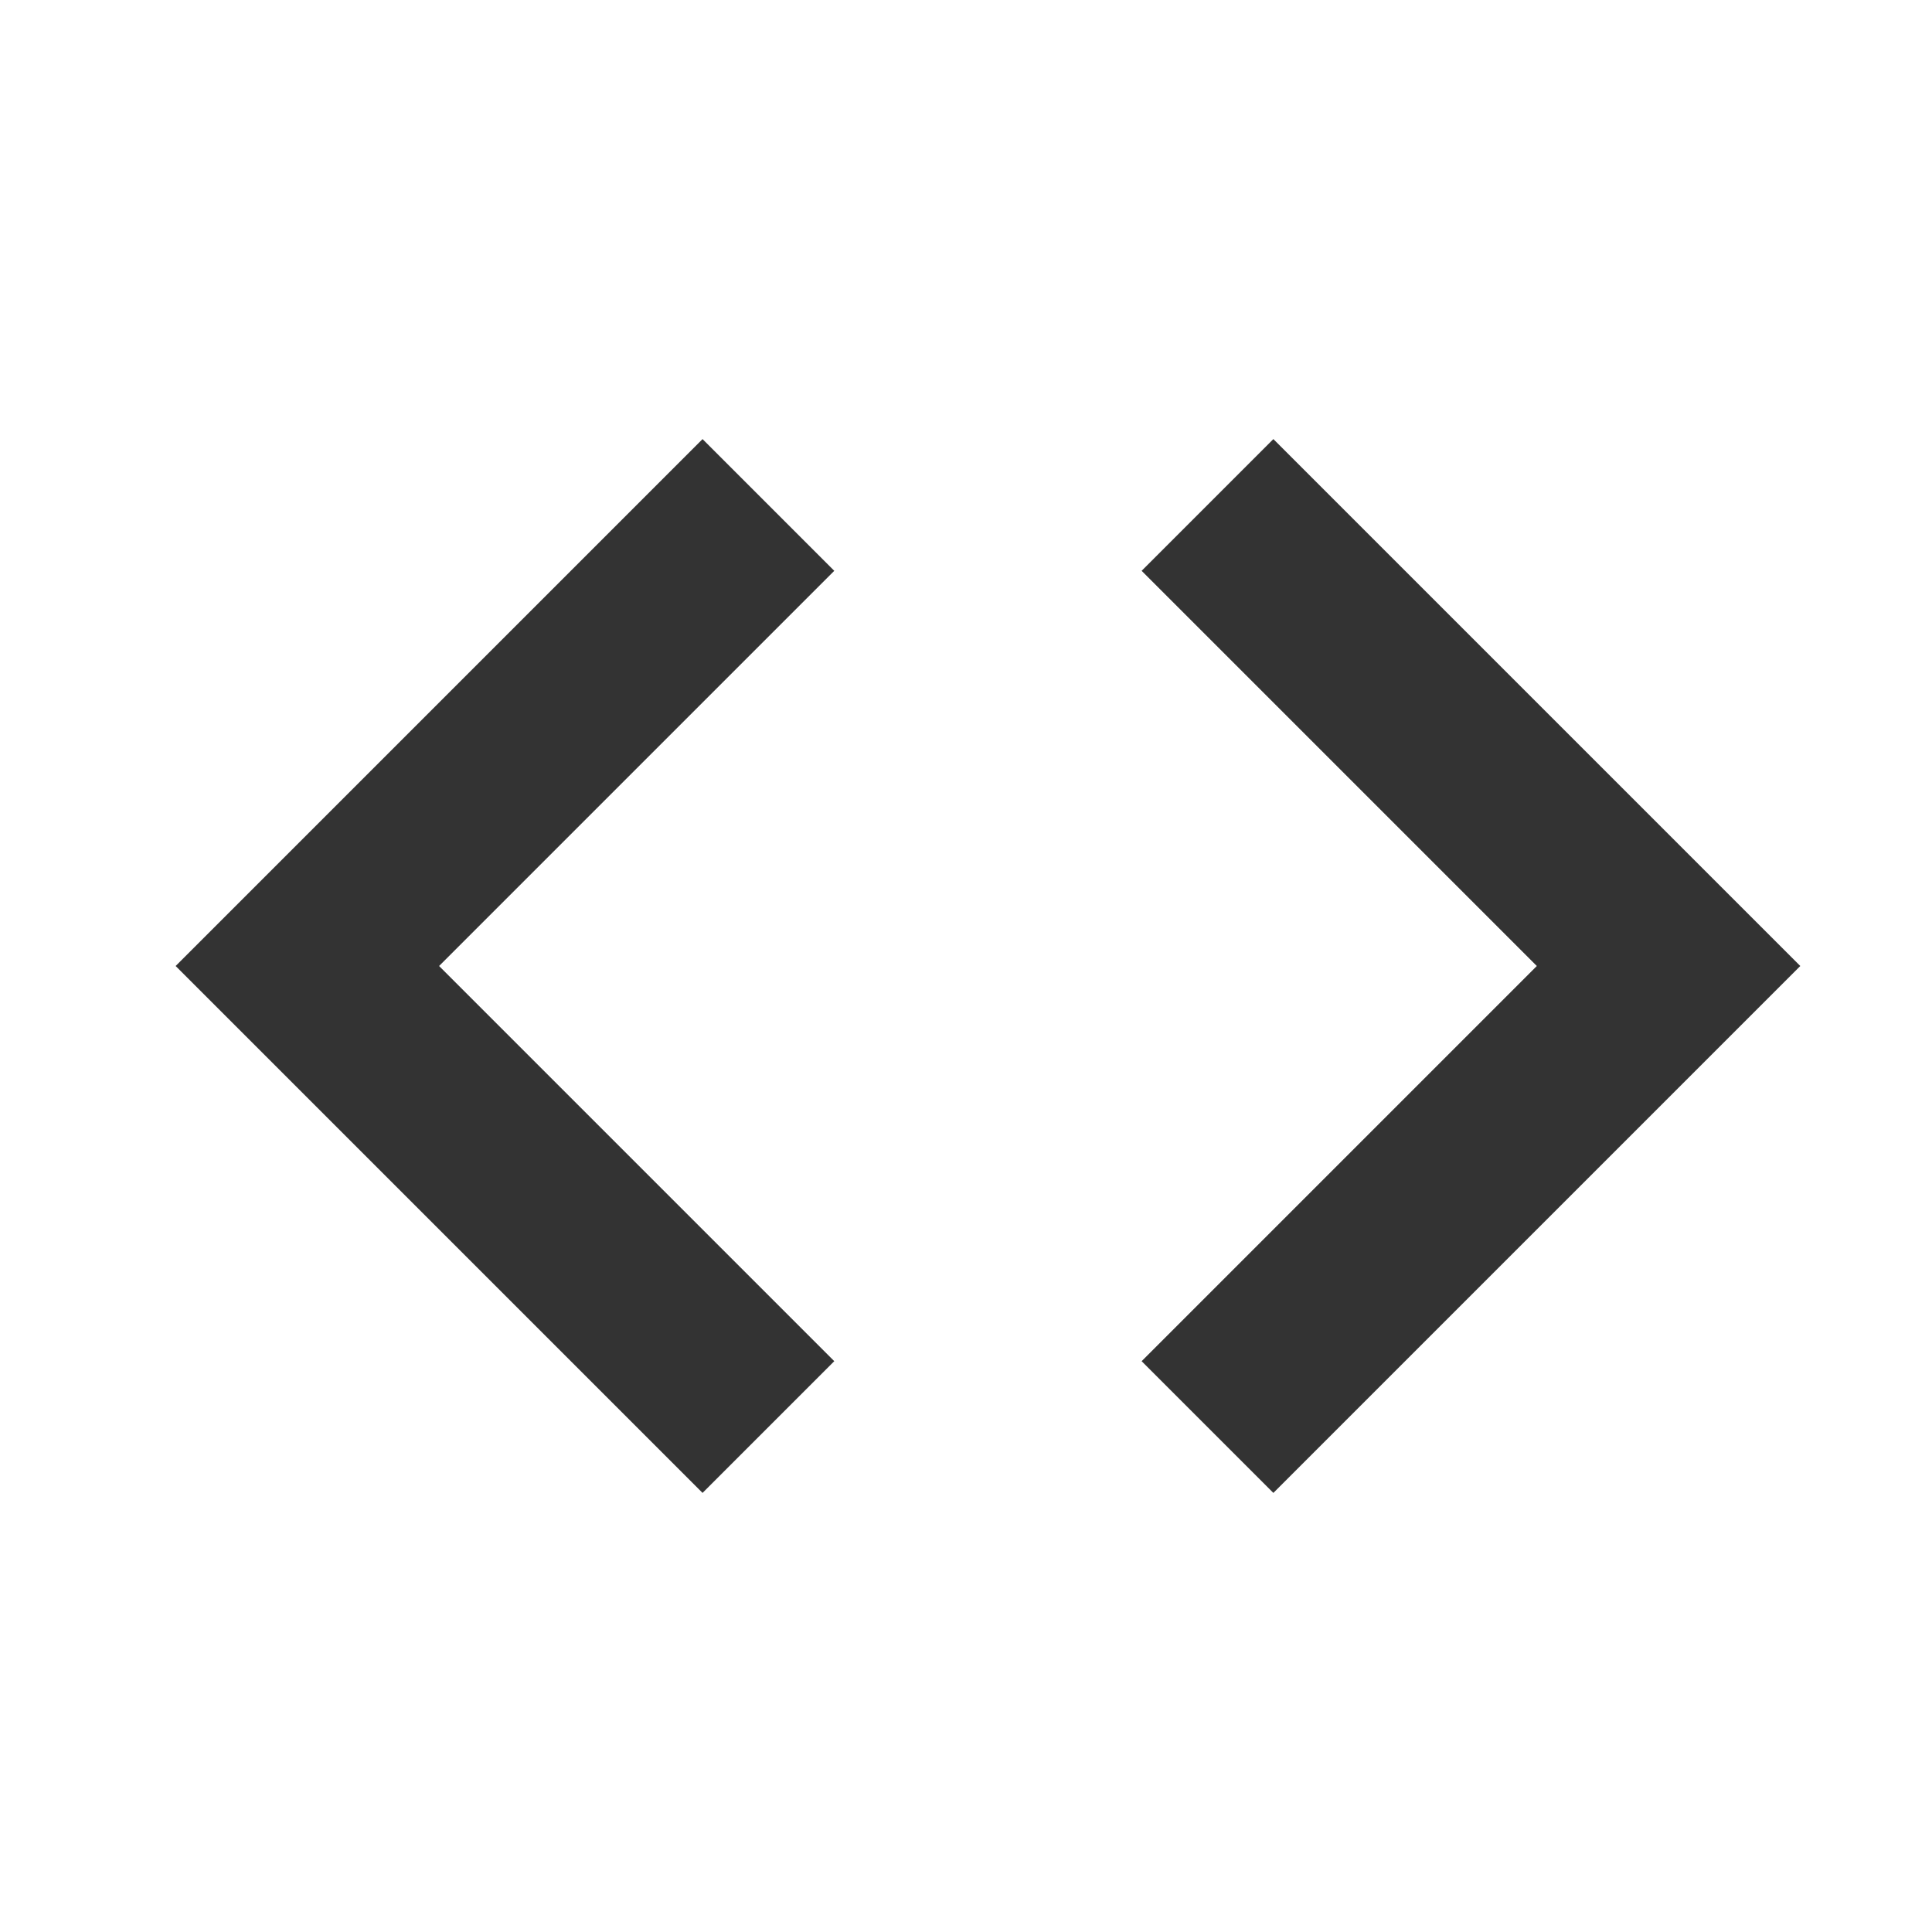
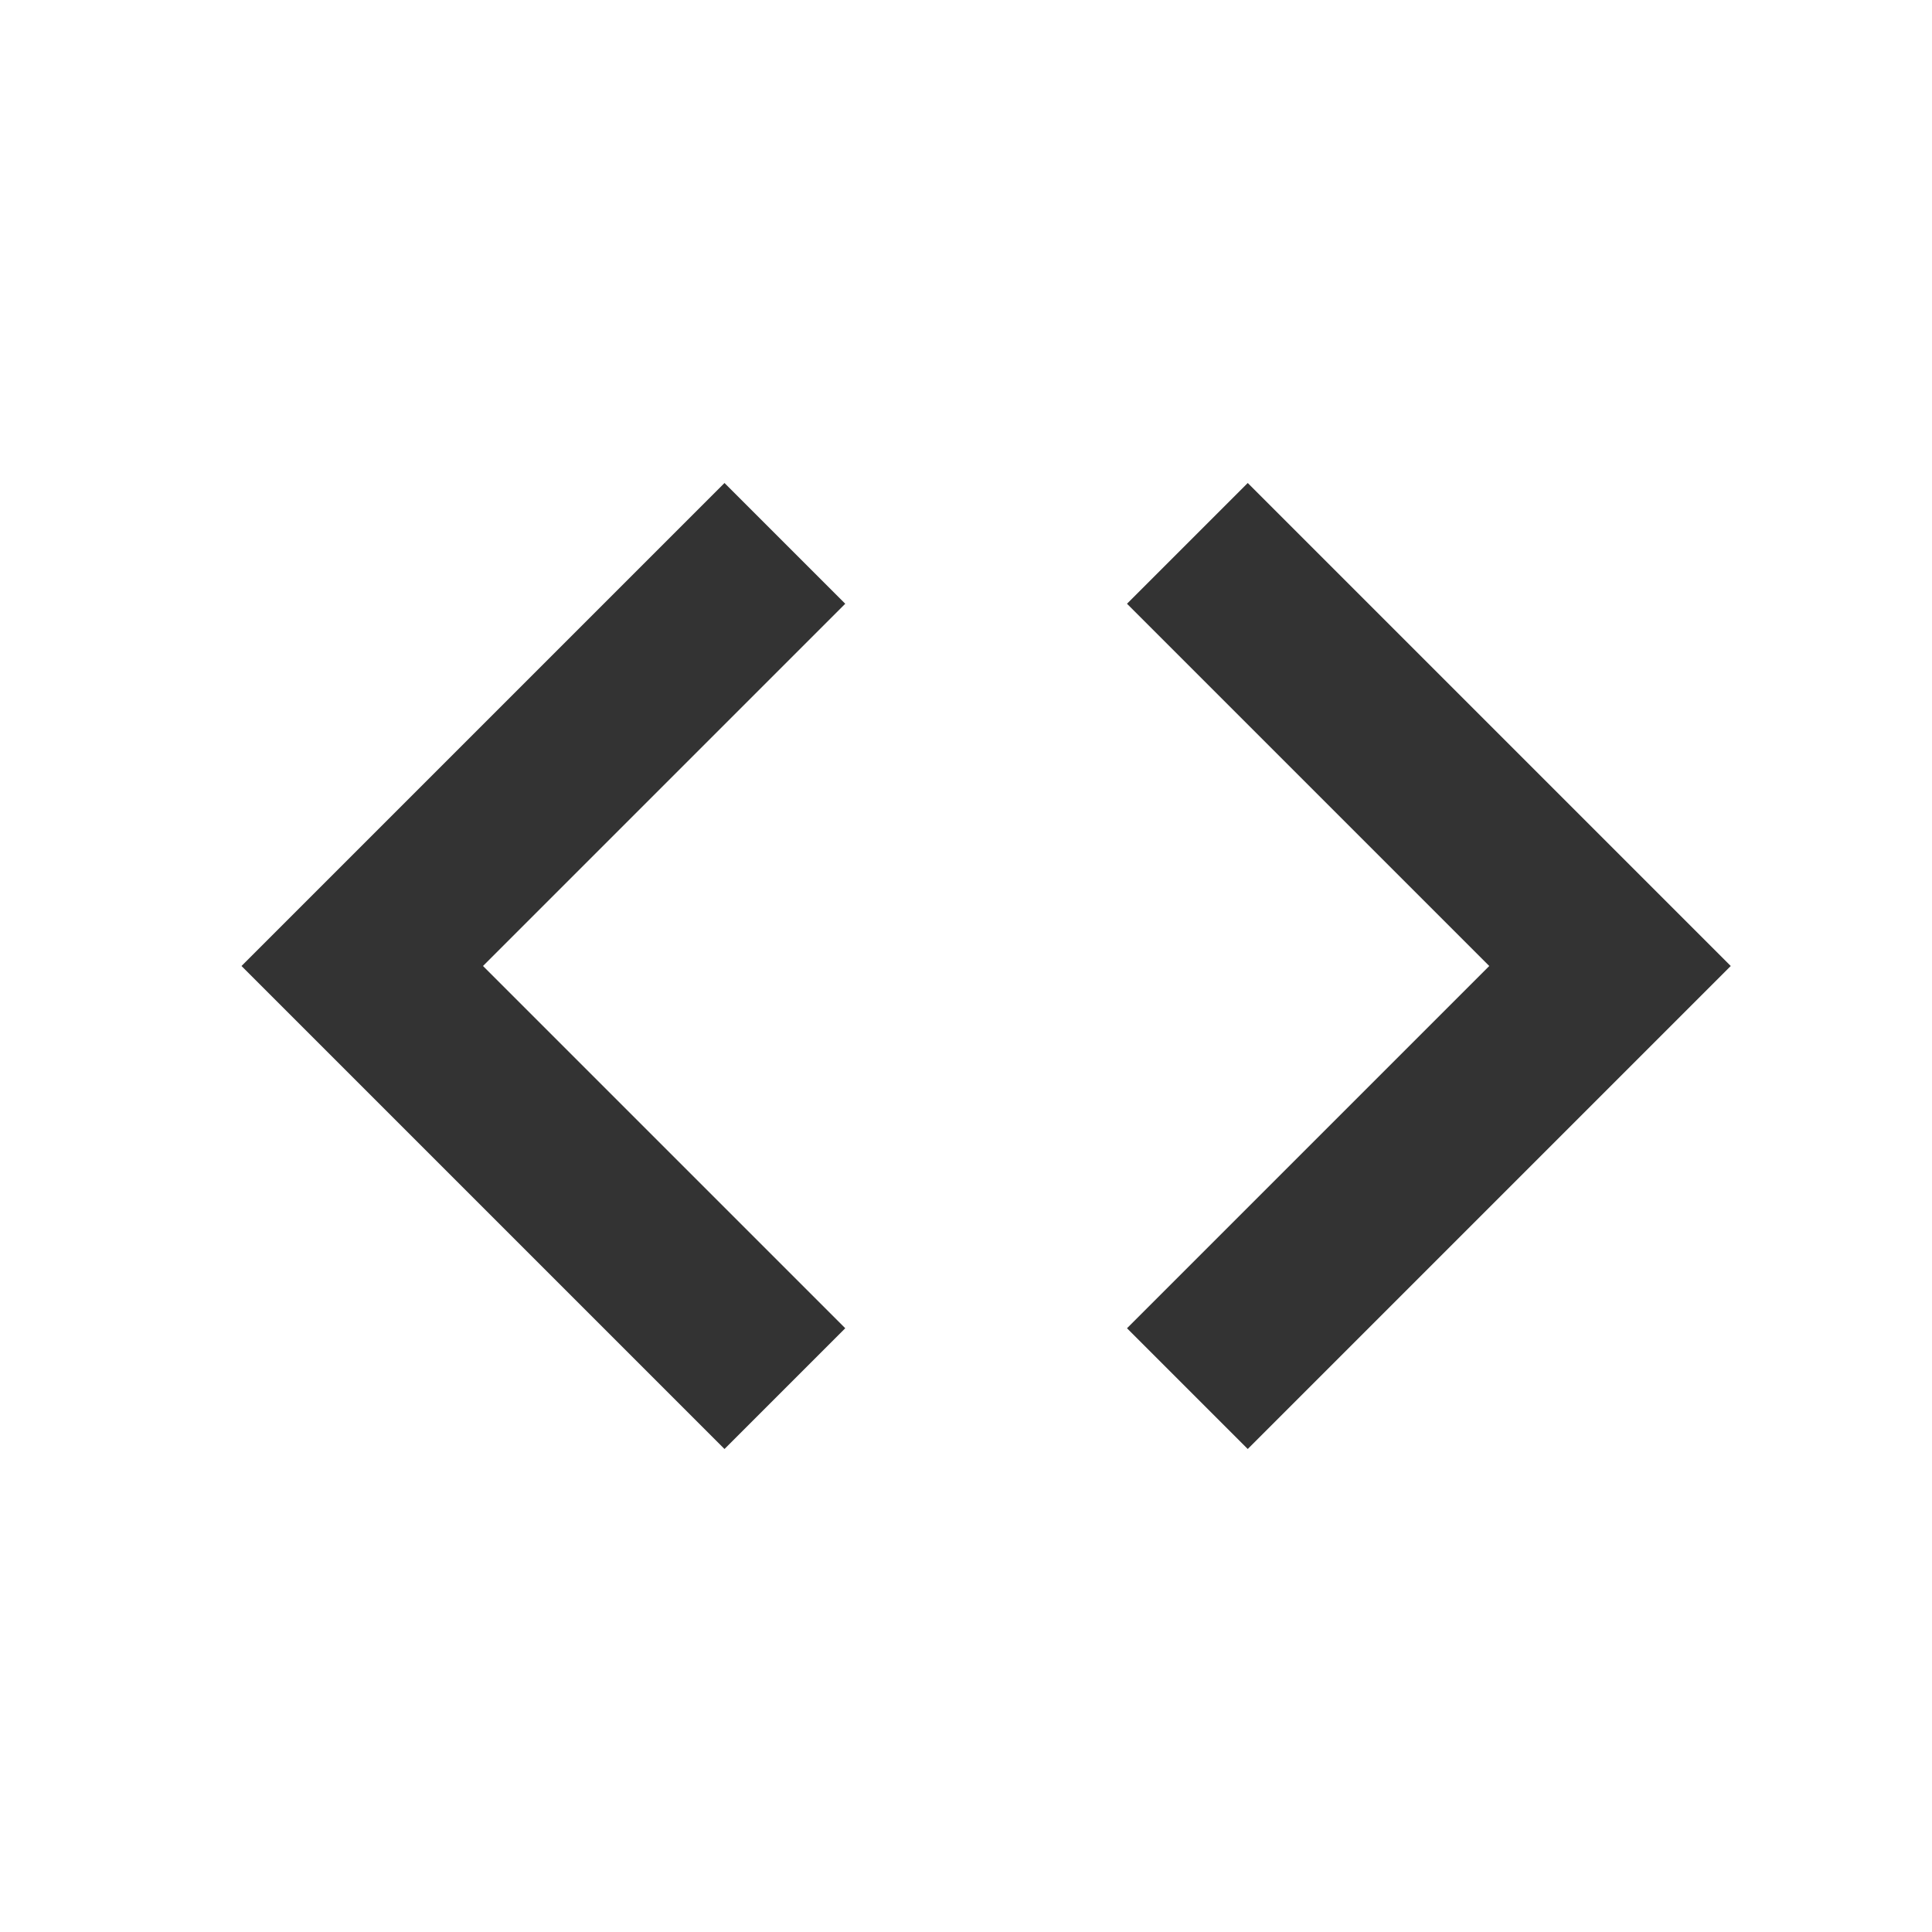
- <svg xmlns="http://www.w3.org/2000/svg" version="1.1" baseProfile="full" x="0px" y="0px" width="44px" height="44px" viewBox="0 0 44 44" enable-background="new 0 0 44 44" xml:space="preserve">
-   <polygon fill="#333333" points="19,13 16,10 4,22 16,34 19,31 10,22" />
-   <polygon fill="#333333" points="26,31 29,34 41,22 29,10 26,13 35,22" />
+ <svg xmlns="http://www.w3.org/2000/svg" version="1.1" baseProfile="full" x="0px" y="0px" width="24px" height="24px" viewBox="0 0 24 24" enable-background="new 0 0 24 24" xml:space="preserve">
+   <g fill="#333333">
+     <polygon points="10.5,7.5 9,6 3,12 9,18 10.5,16.5 6,12 " />
+     <polygon points="14,16.5 15.5,18 21.5,12 15.5,6 14,7.5 18.5,12 " />
+   </g>
</svg>
